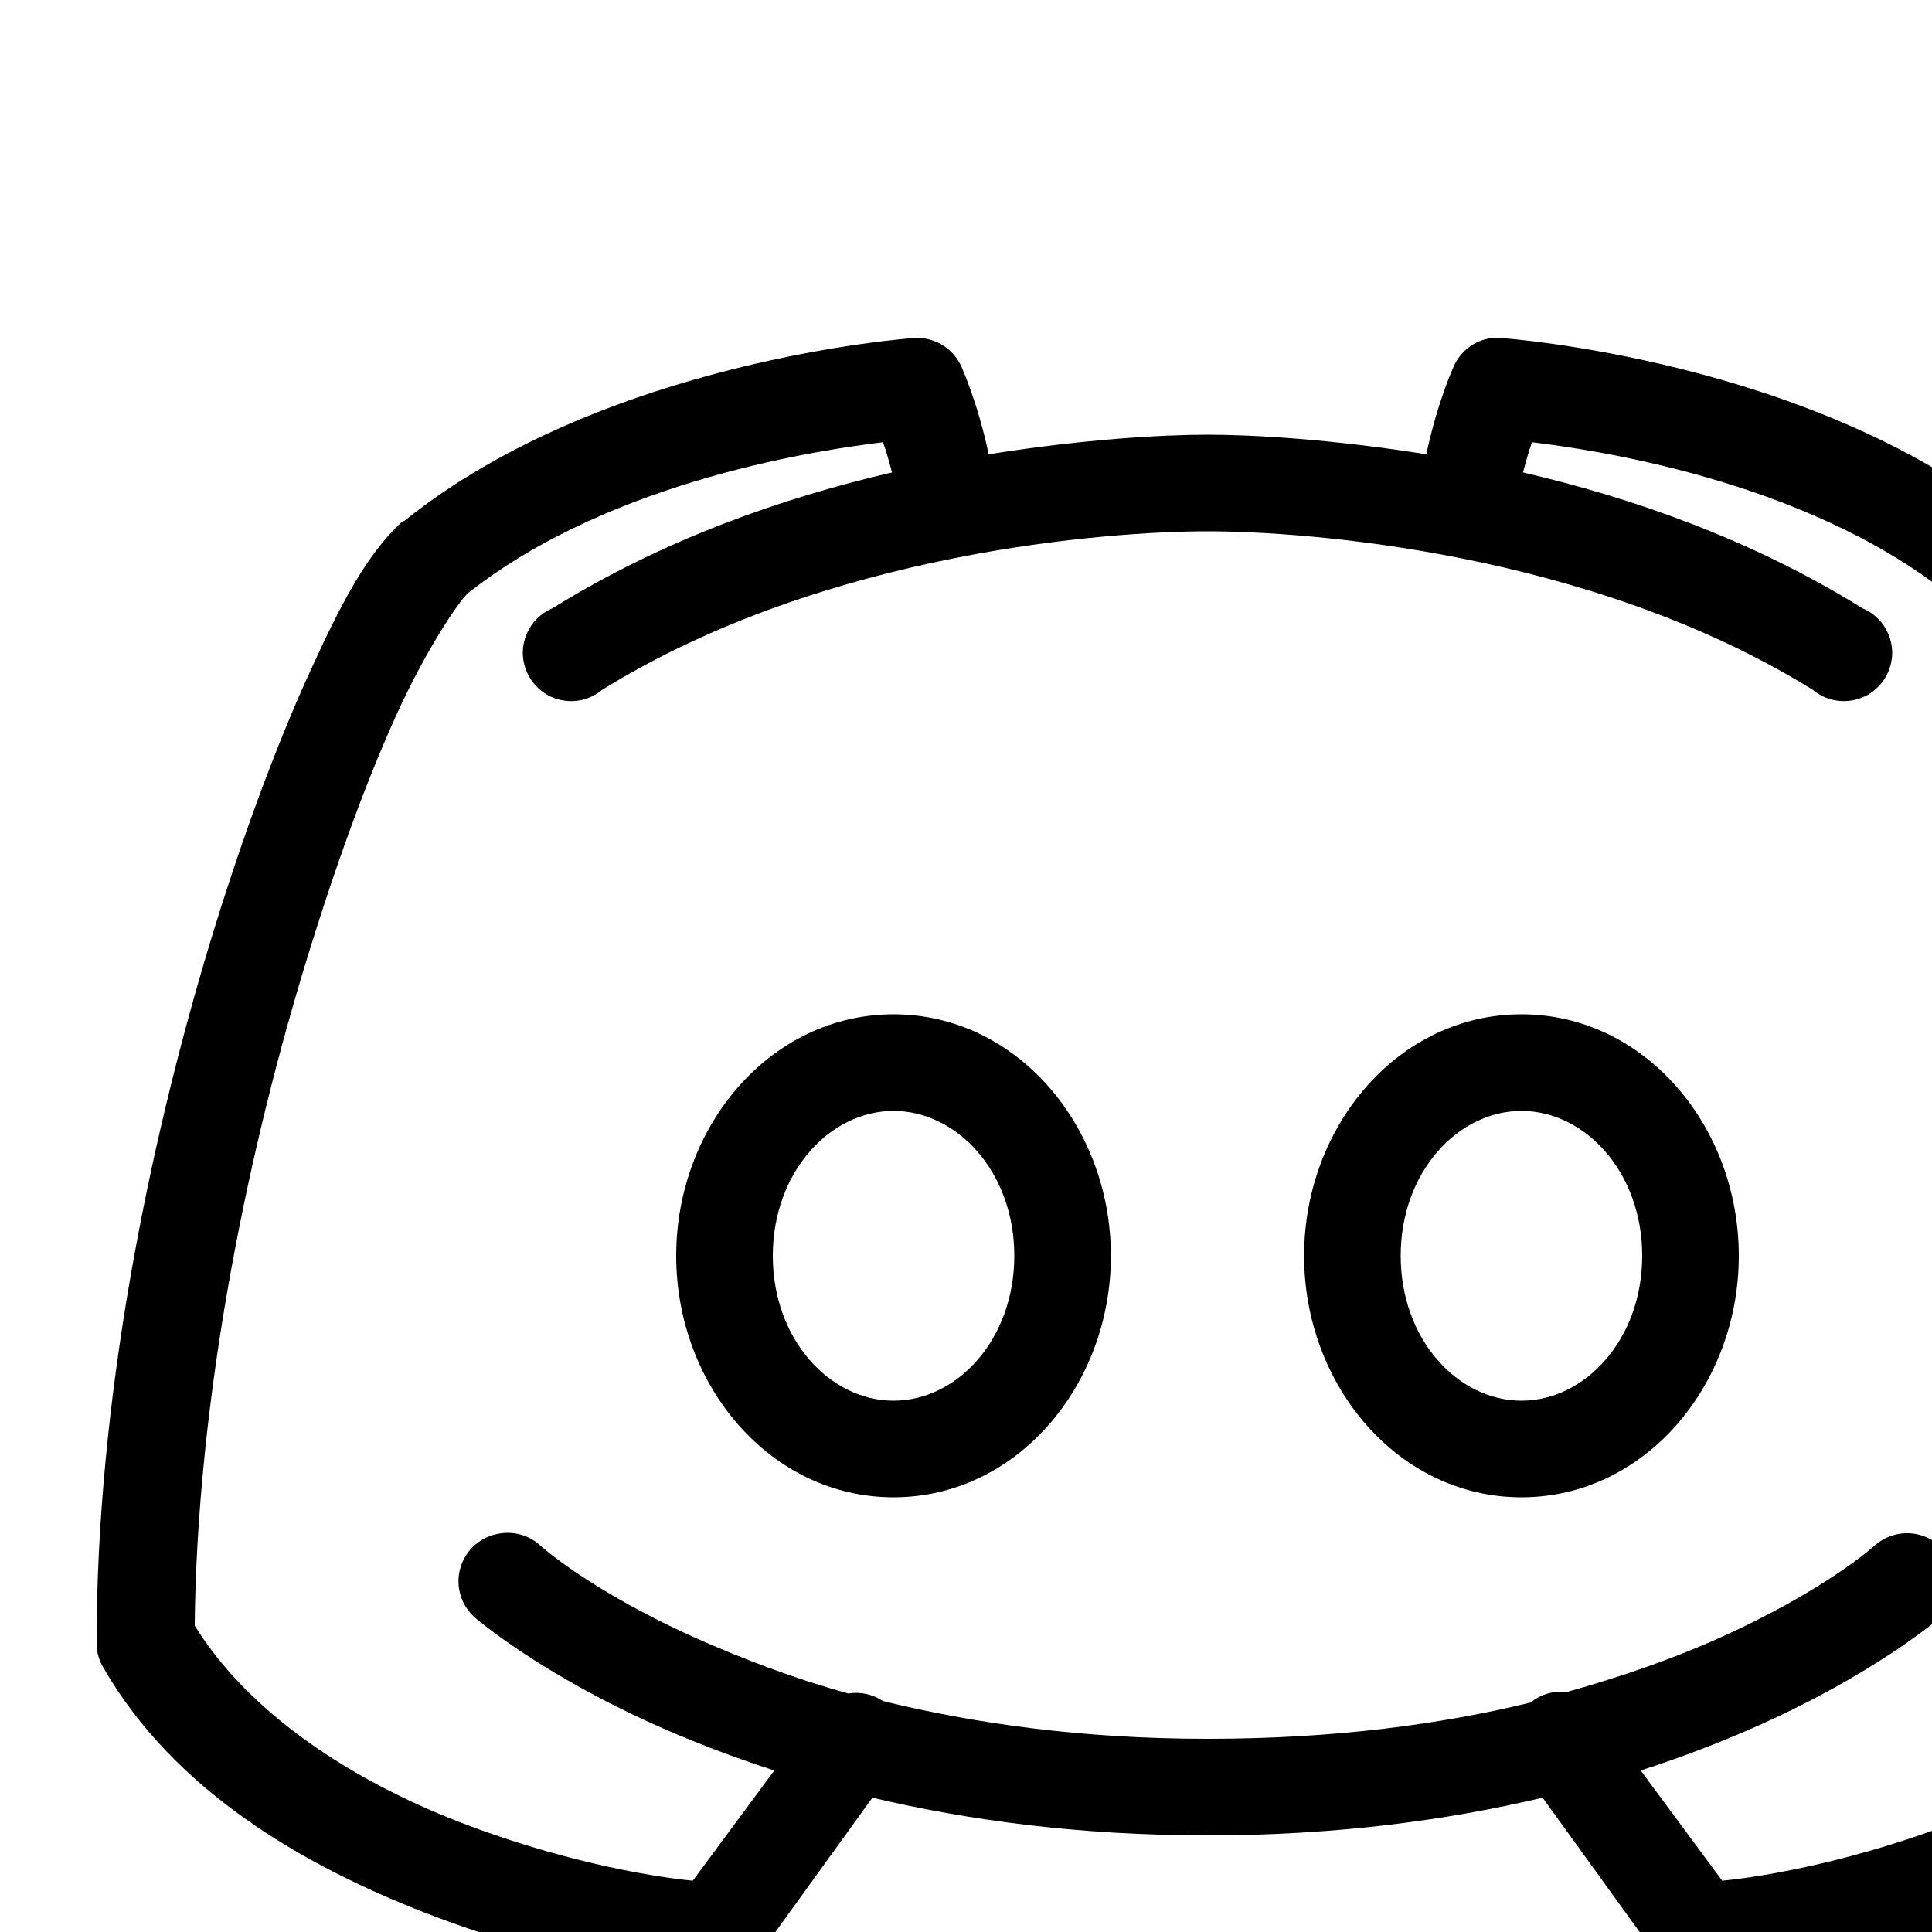
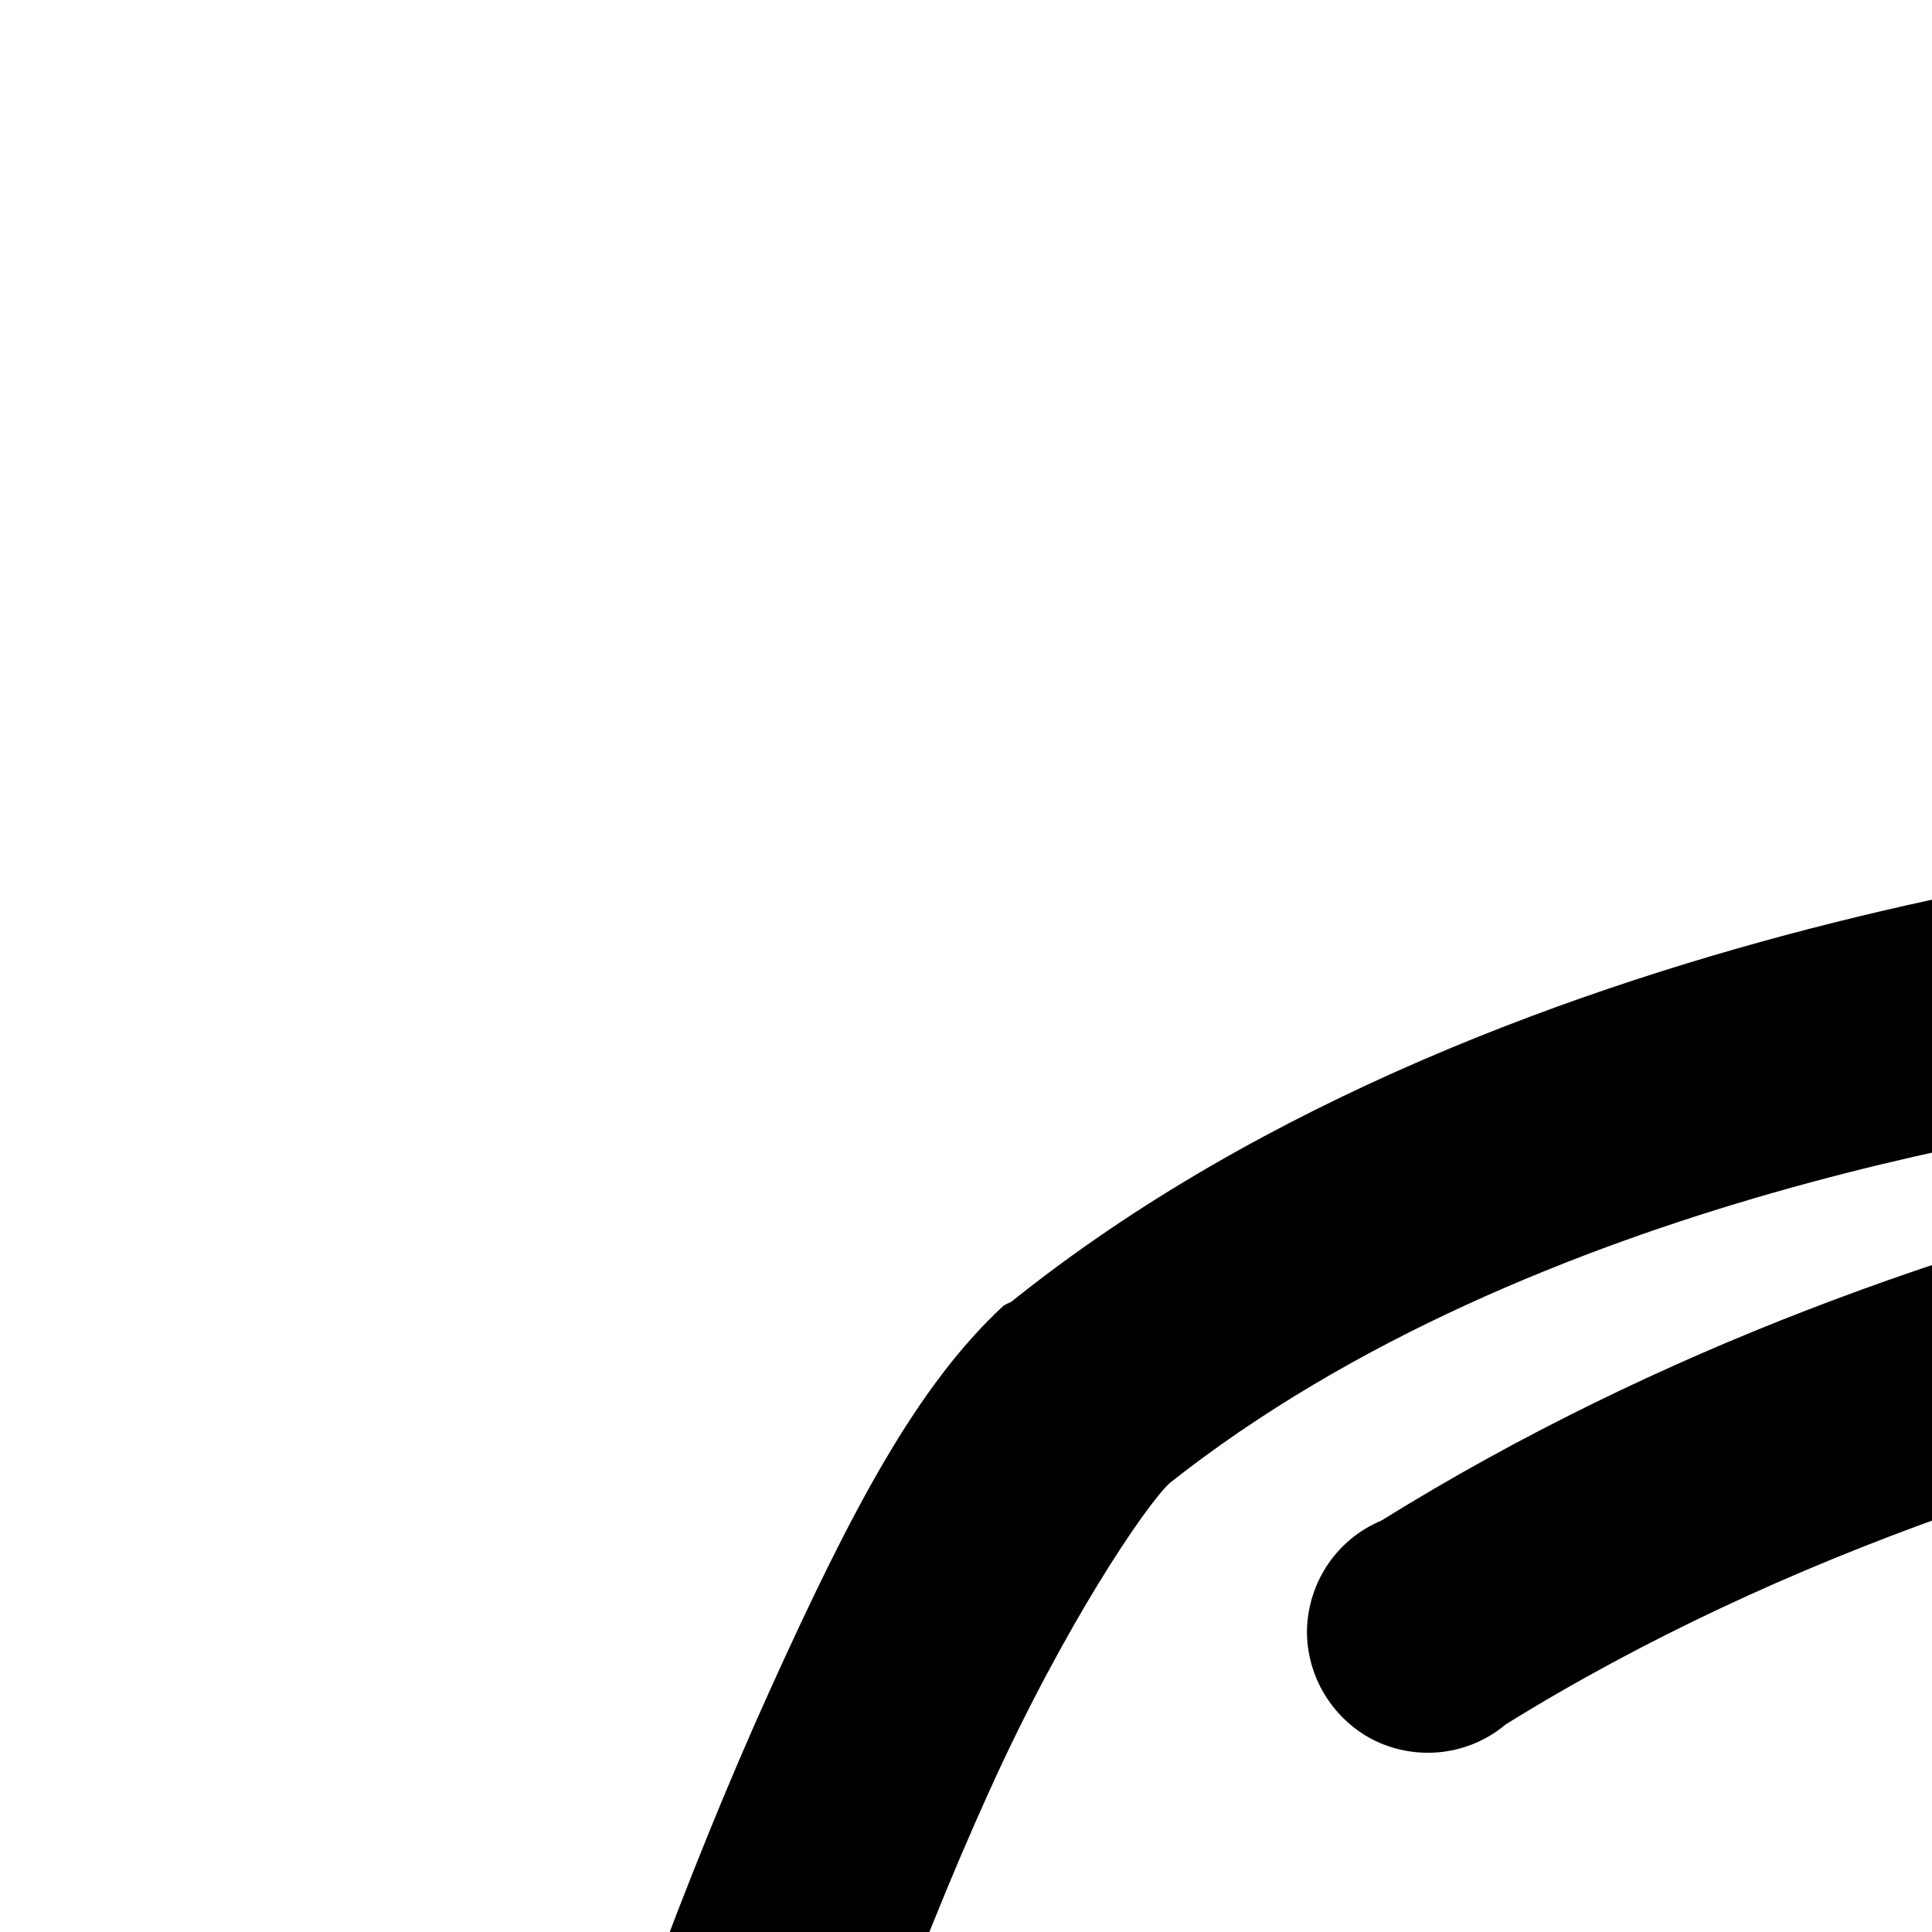
- <svg xmlns="http://www.w3.org/2000/svg" x="0px" y="0px" width="16" height="16" viewBox="0 0 40 40" style=" fill:#000000;">
+ <svg xmlns="http://www.w3.org/2000/svg" viewBox="0 0 16 16" style=" fill:#000000;">
  <path d="M 18.906 7 C 18.906 7 12.539 7.438 8.375 10.781 C 8.355 10.789 8.332 10.801 8.312 10.812 C 7.59 11.48 7.047 12.516 6.375 14 C 5.703 15.484 4.992 17.395 4.344 19.531 C 3.051 23.809 2 29.059 2 34 C 1.996 34.176 2.039 34.348 2.125 34.5 C 3.586 37.066 6.273 38.617 8.781 39.594 C 11.289 40.57 13.605 40.961 14.781 41 C 15.113 41.012 15.43 40.859 15.625 40.594 L 18.062 37.219 C 20.027 37.684 22.332 38 25 38 C 27.668 38 29.973 37.684 31.938 37.219 L 34.375 40.594 C 34.57 40.859 34.887 41.012 35.219 41 C 36.395 40.961 38.711 40.57 41.219 39.594 C 43.727 38.617 46.414 37.066 47.875 34.5 C 47.961 34.348 48.004 34.176 48 34 C 48 29.059 46.949 23.809 45.656 19.531 C 45.008 17.395 44.297 15.484 43.625 14 C 42.953 12.516 42.41 11.48 41.688 10.812 C 41.668 10.801 41.645 10.789 41.625 10.781 C 37.461 7.438 31.094 7 31.094 7 C 31.02 6.992 30.949 6.992 30.875 7 C 30.527 7.047 30.234 7.273 30.094 7.594 C 30.094 7.594 29.754 8.34 29.531 9.406 C 27.582 9.094 25.941 9 25 9 C 24.059 9 22.418 9.094 20.469 9.406 C 20.246 8.34 19.906 7.594 19.906 7.594 C 19.734 7.203 19.332 6.965 18.906 7 Z M 18.281 9.156 C 18.355 9.359 18.406 9.551 18.469 9.781 C 16.215 10.305 13.746 11.16 11.438 12.594 C 11.074 12.746 10.836 13.098 10.824 13.492 C 10.816 13.883 11.039 14.246 11.391 14.418 C 11.746 14.586 12.168 14.535 12.469 14.281 C 17.102 11.41 22.996 11 25 11 C 27.004 11 32.898 11.41 37.531 14.281 C 37.832 14.535 38.254 14.586 38.609 14.418 C 38.961 14.246 39.184 13.883 39.176 13.492 C 39.164 13.098 38.926 12.746 38.562 12.594 C 36.254 11.16 33.785 10.305 31.531 9.781 C 31.594 9.551 31.645 9.359 31.719 9.156 C 32.859 9.297 37.293 9.895 40.312 12.281 C 40.508 12.461 41.188 13.461 41.812 14.844 C 42.438 16.227 43.094 18.027 43.719 20.094 C 44.938 24.125 45.922 29.098 45.969 33.656 C 44.832 35.496 42.699 36.863 40.5 37.719 C 38.5 38.496 36.633 38.844 35.656 38.938 L 33.969 36.656 C 34.828 36.379 35.602 36.078 36.281 35.781 C 38.805 34.672 40.156 33.5 40.156 33.5 C 40.57 33.129 40.605 32.492 40.234 32.078 C 39.863 31.664 39.227 31.629 38.812 32 C 38.812 32 37.766 32.957 35.469 33.969 C 34.625 34.34 33.602 34.707 32.438 35.031 C 32.168 35 31.898 35.078 31.688 35.25 C 29.824 35.703 27.609 36 25 36 C 22.371 36 20.152 35.676 18.281 35.219 C 18.07 35.078 17.812 35.02 17.562 35.062 C 16.395 34.738 15.379 34.34 14.531 33.969 C 12.234 32.957 11.188 32 11.188 32 C 10.961 31.789 10.648 31.699 10.344 31.75 C 9.957 31.809 9.637 32.086 9.531 32.465 C 9.422 32.84 9.547 33.246 9.844 33.5 C 9.844 33.5 11.195 34.672 13.719 35.781 C 14.398 36.078 15.172 36.379 16.031 36.656 L 14.344 38.938 C 13.367 38.844 11.5 38.496 9.5 37.719 C 7.301 36.863 5.168 35.496 4.031 33.656 C 4.078 29.098 5.062 24.125 6.281 20.094 C 6.906 18.027 7.562 16.227 8.188 14.844 C 8.812 13.461 9.492 12.461 9.688 12.281 C 12.707 9.895 17.141 9.297 18.281 9.156 Z M 18.5 21 C 15.949 21 14 23.316 14 26 C 14 28.684 15.949 31 18.5 31 C 21.051 31 23 28.684 23 26 C 23 23.316 21.051 21 18.5 21 Z M 31.5 21 C 28.949 21 27 23.316 27 26 C 27 28.684 28.949 31 31.5 31 C 34.051 31 36 28.684 36 26 C 36 23.316 34.051 21 31.5 21 Z M 18.5 23 C 19.816 23 21 24.266 21 26 C 21 27.734 19.816 29 18.5 29 C 17.184 29 16 27.734 16 26 C 16 24.266 17.184 23 18.5 23 Z M 31.5 23 C 32.816 23 34 24.266 34 26 C 34 27.734 32.816 29 31.5 29 C 30.184 29 29 27.734 29 26 C 29 24.266 30.184 23 31.5 23 Z" />
</svg>
